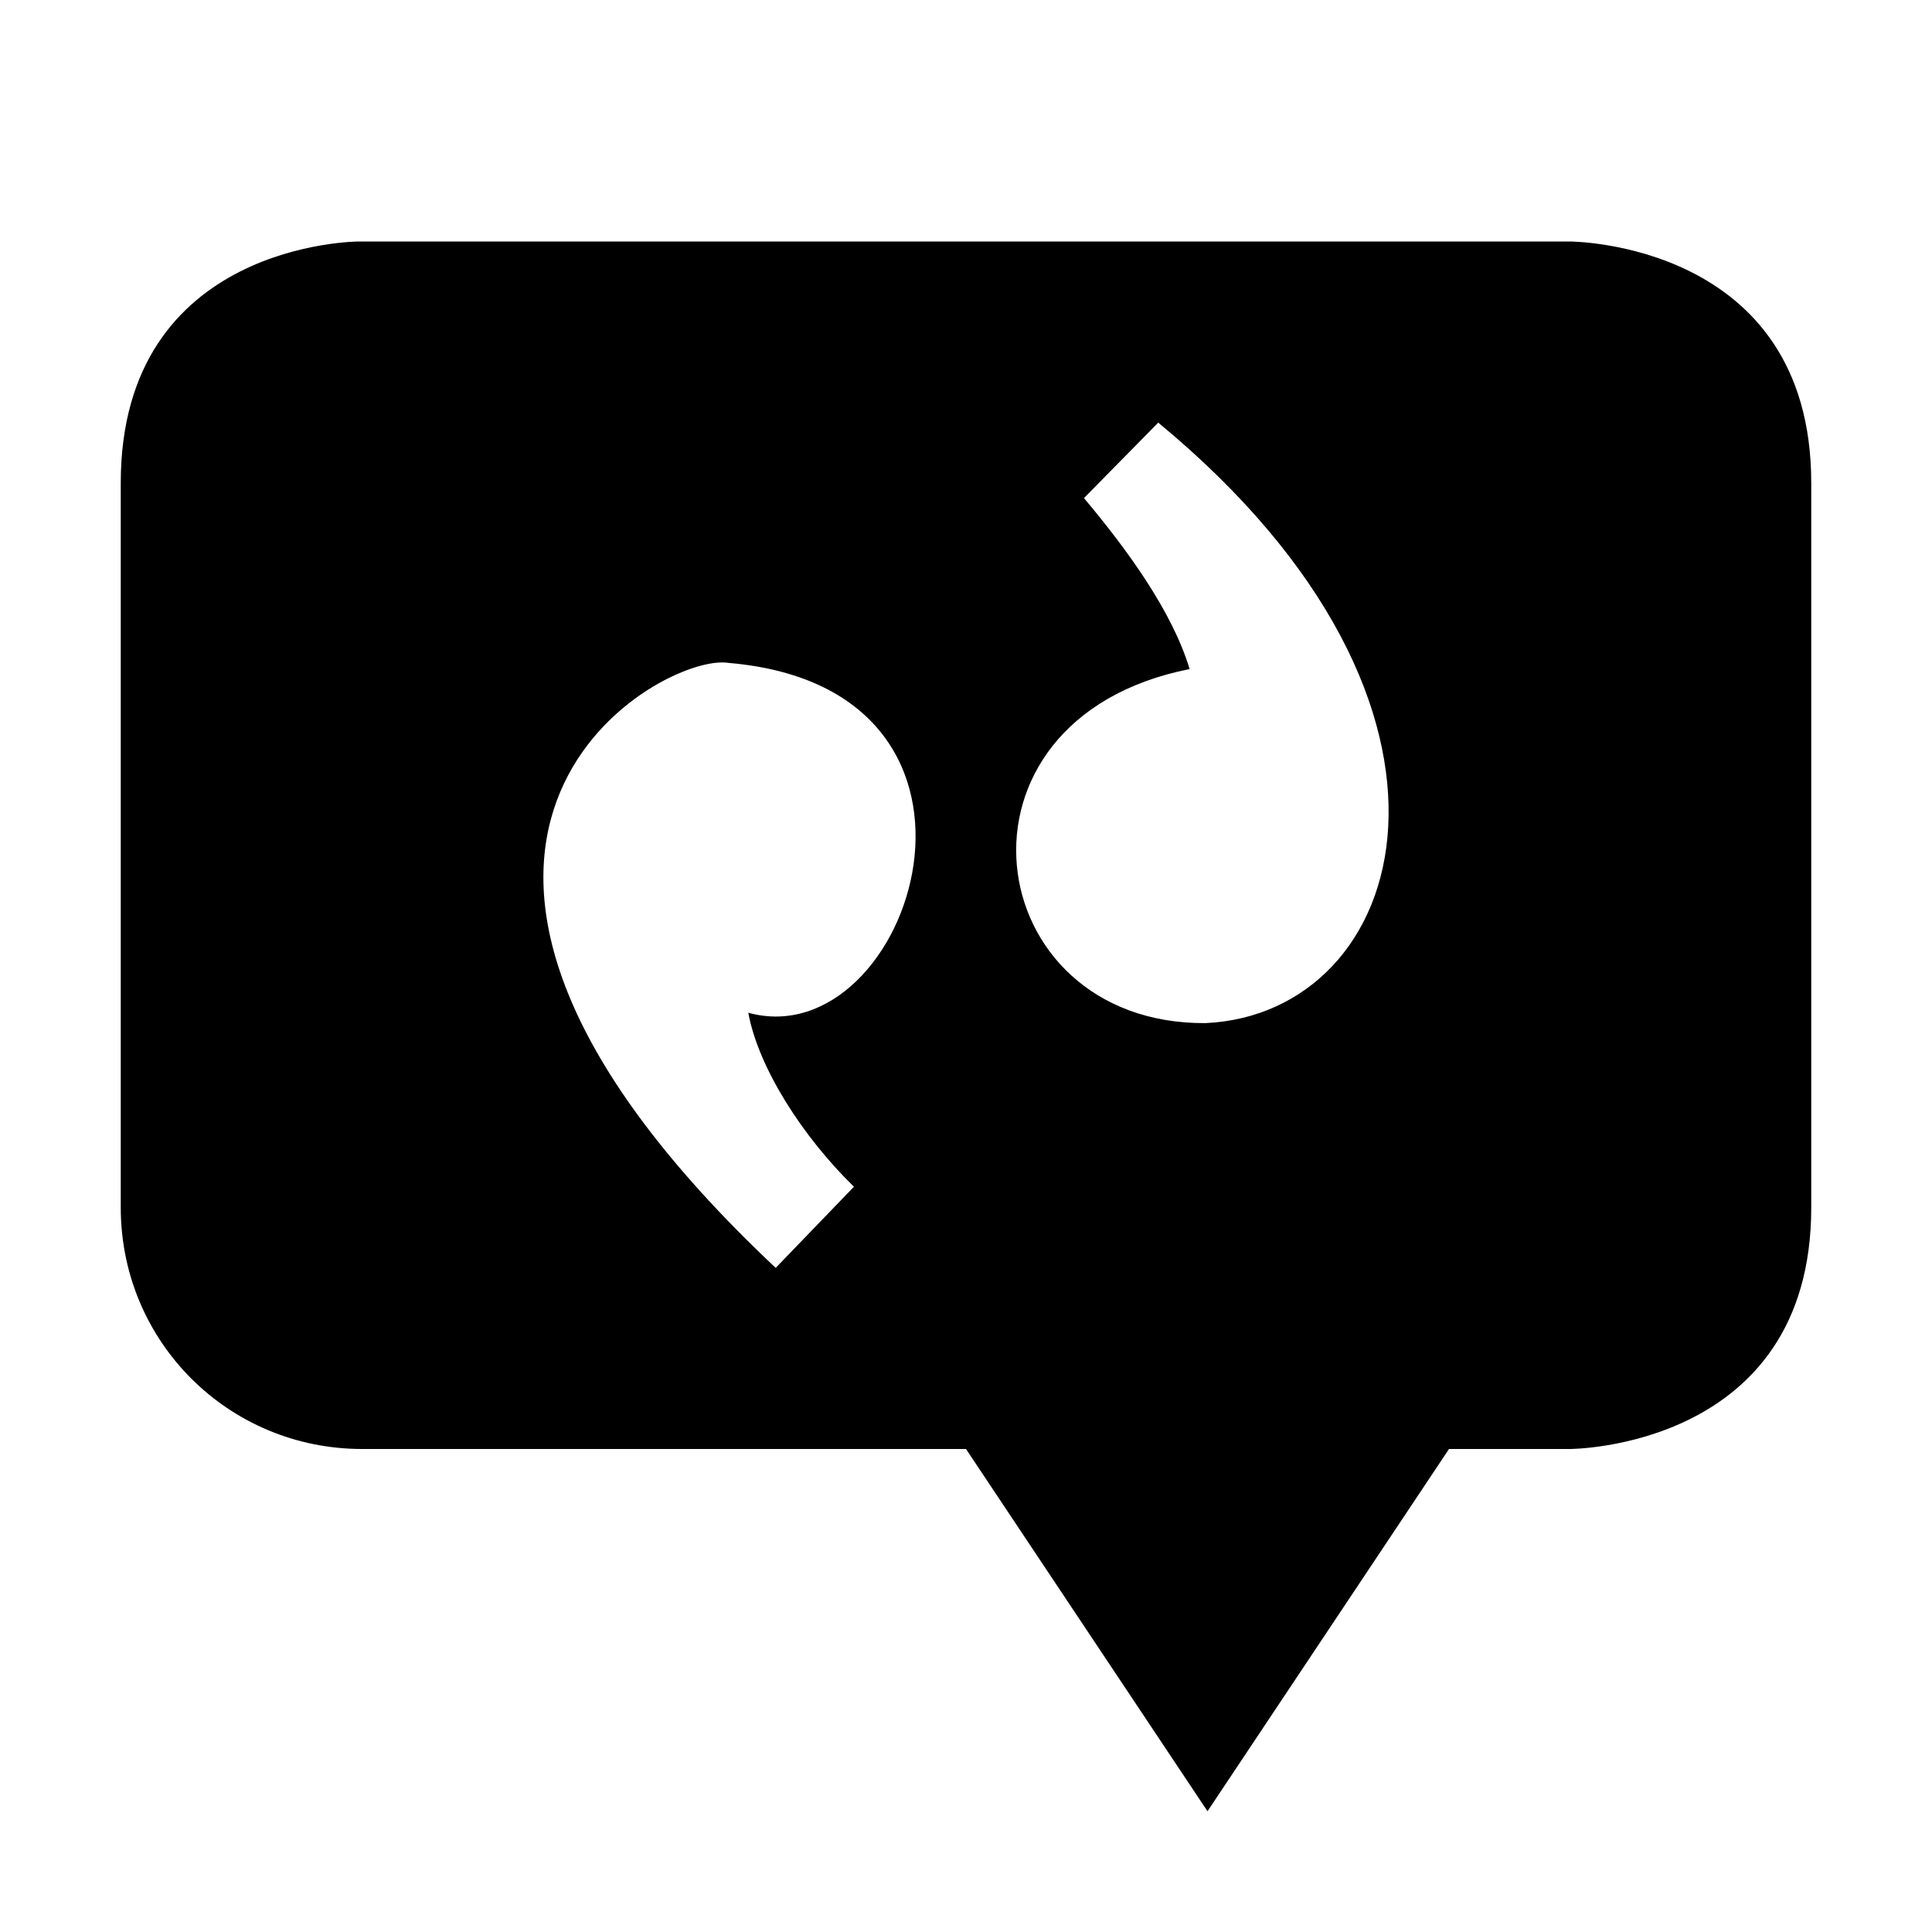
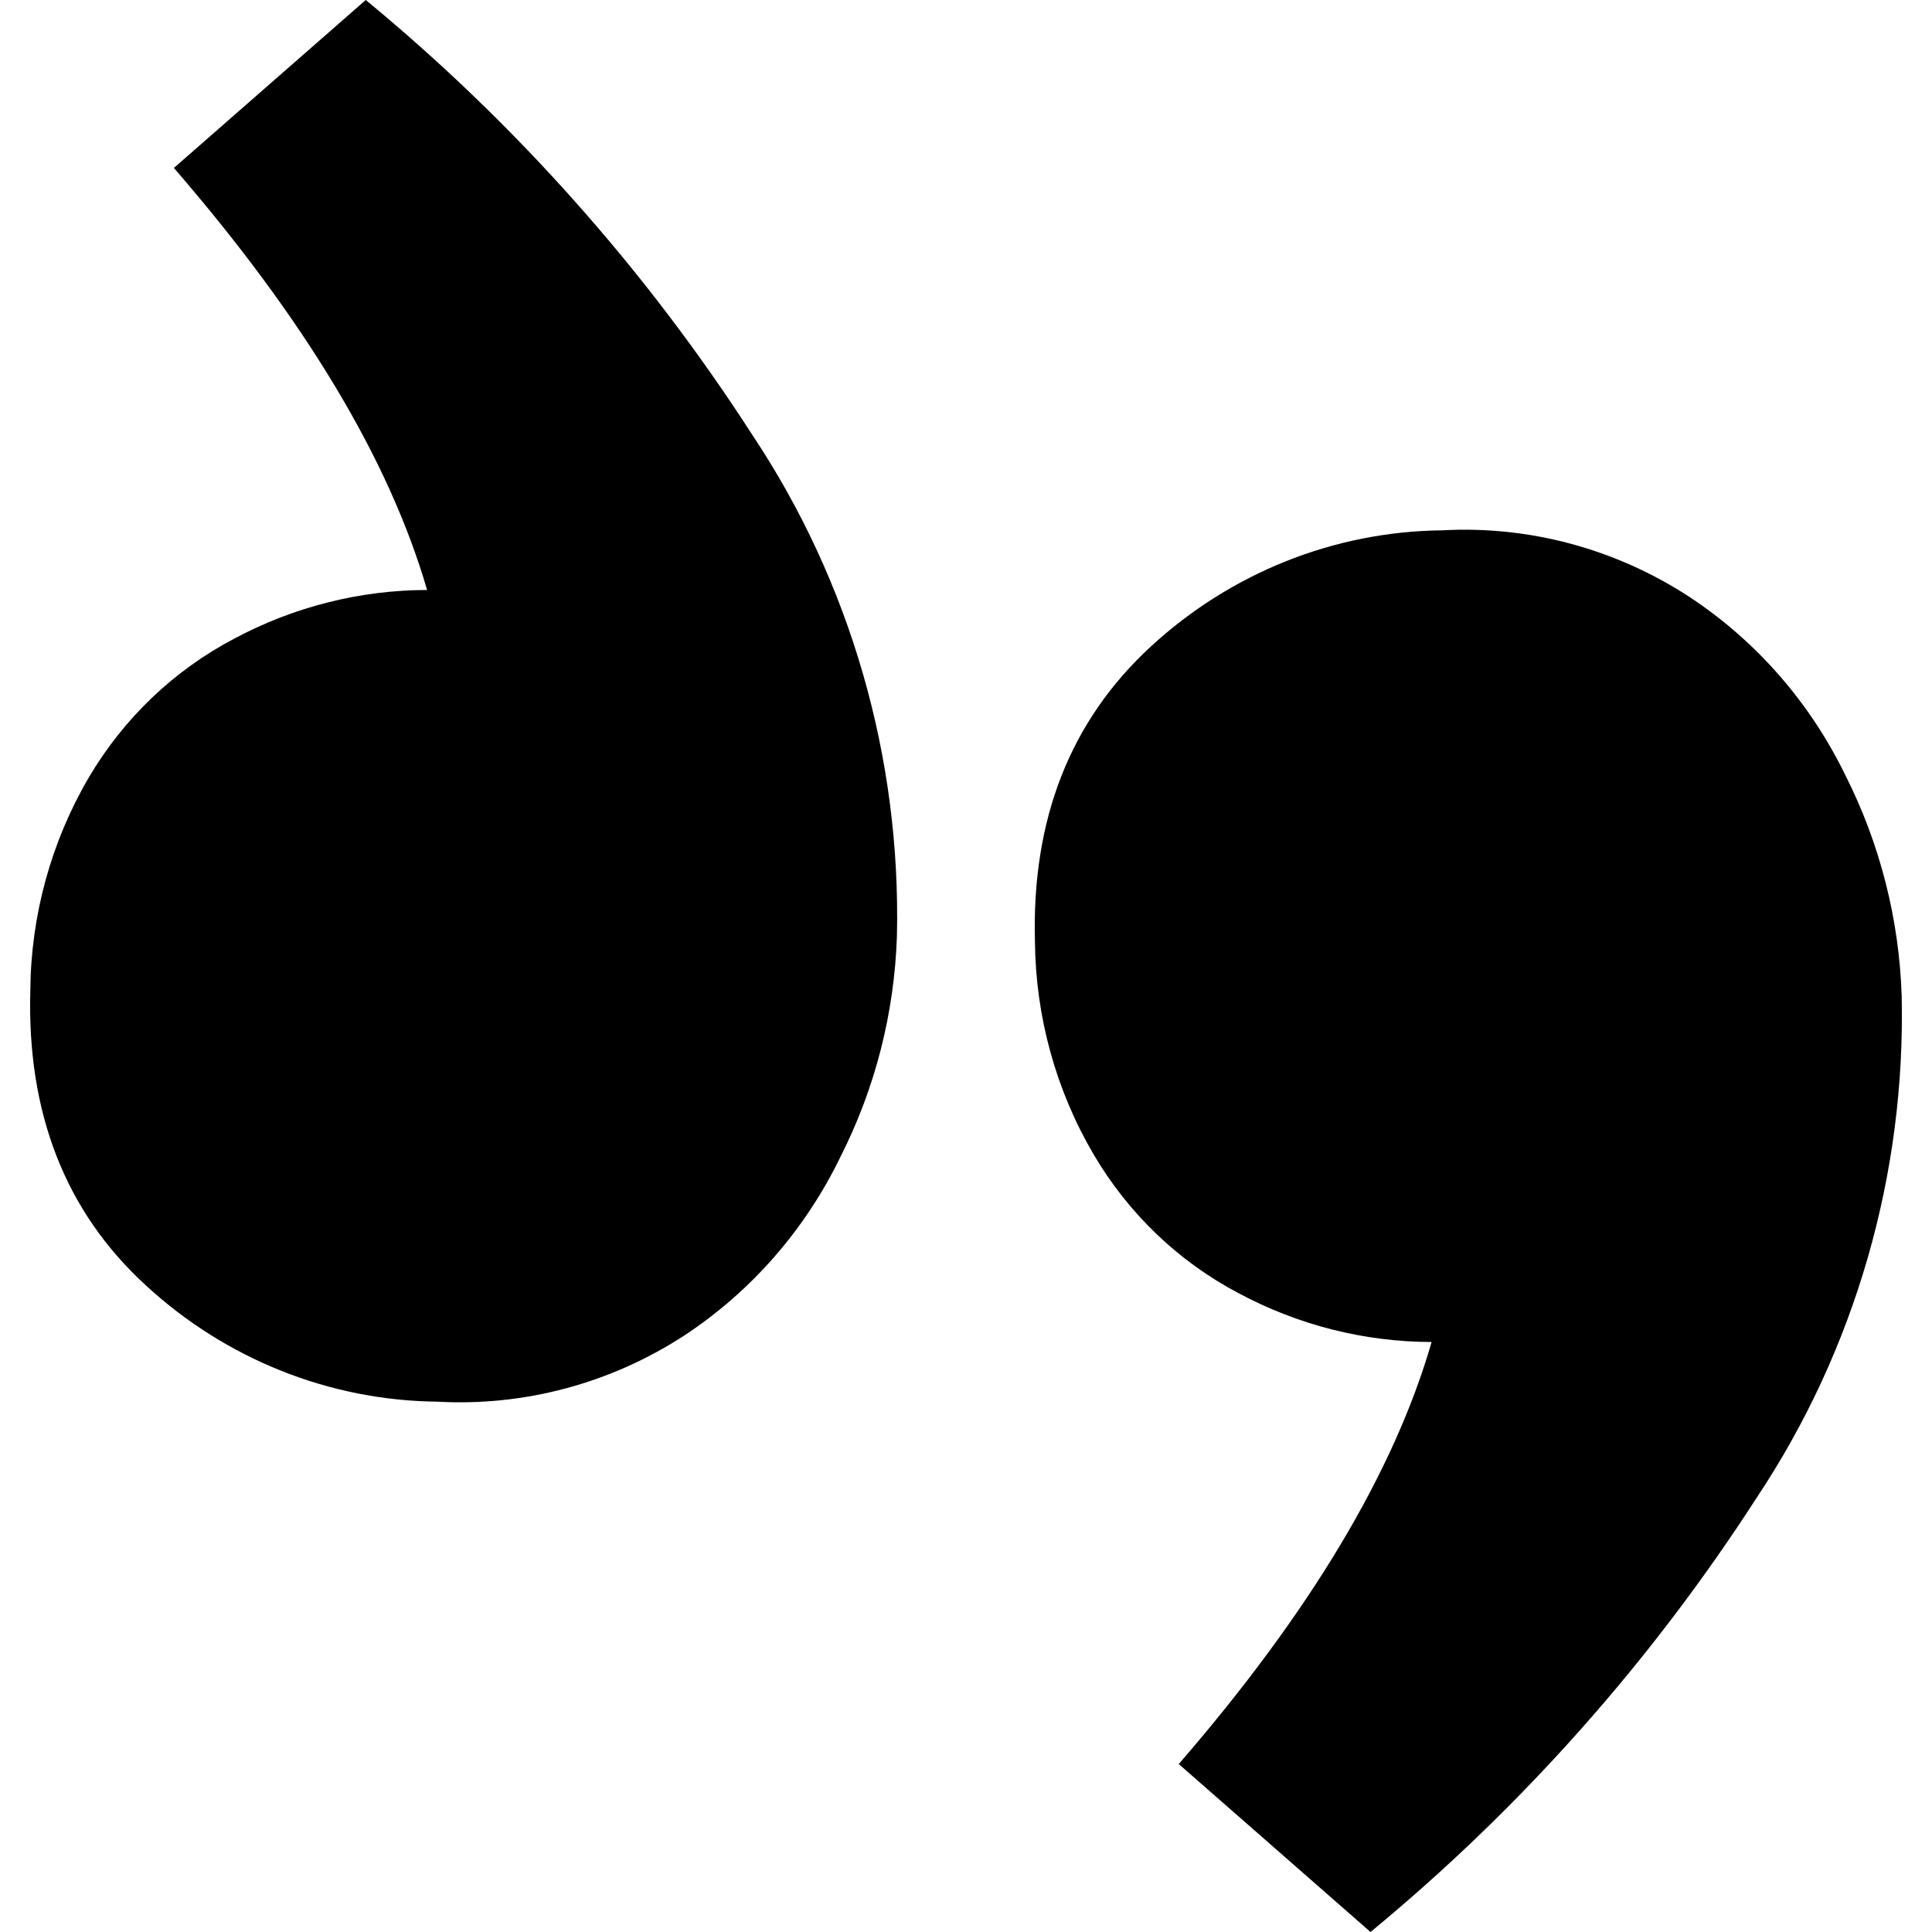
<svg xmlns="http://www.w3.org/2000/svg" width="16" height="16" version="1.1" id="svg6342">
  <defs id="defs6338">
    <style id="current-color-scheme" type="text/css">
   .ColorScheme-Text { color:#dfdfdf; } .ColorScheme-Highlight { color:#4285f4; } .ColorScheme-NeutralText { color:#ff9800; } .ColorScheme-PositiveText { color:#4caf50; } .ColorScheme-NegativeText { color:#f44336; }
  </style>
  </defs>
-   <path id="path6340" style="fill:#000000" class="ColorScheme-Text" d="M 2.971 2 C 2.971 2 1 2 1 4 L 1 10 C 1 11.11 1.89 12 3 12 L 8 12 L 10 15 L 12 12 L 13 12 C 13 12 15 12 15 10 L 15 4 C 15 2 13 2 13 2 L 2.971 2 z M 9.592 3.5 C 12.463 5.87 11.67 8.397 9.982 8.473 C 8.104 8.484 7.741 5.958 9.852 5.541 C 9.707 5.06 9.332 4.548 8.977 4.125 L 9.592 3.5 z M 5.977 5.486 C 5.998 5.486 6.018 5.487 6.035 5.49 C 8.551 5.706 7.547 8.76 6.197 8.387 C 6.28 8.842 6.647 9.414 7.072 9.828 L 6.424 10.5 C 2.779 7.072 5.311 5.492 5.977 5.486 z " />
+   <path style="isolation:isolate;fill:#000000;stroke-width:0.225;stroke-linejoin:round;paint-order:markers stroke fill" d="M 9.762,14.609 Q 11.39,12.729 11.856,11.114 A 3.464,3.55 0 0 1 10.258,10.71 3.002,3.077 0 0 1 9.056,9.559 3.398,3.483 0 0 1 8.571,7.799 Q 8.529,6.277 9.531,5.354 a 3.662,3.753 0 0 1 2.411,-0.962 3.464,3.55 0 0 1 2.044,0.548 3.644,3.735 0 0 1 1.296,1.479 4.181,4.286 0 0 1 0.467,1.831 A 6.911,7.084 0 0 1 14.553,12.396 15.411,15.795 0 0 1 11.35,16 Z" id="path16" />
+   <path class="cls-9" d="M 1.44,1.391 Q 3.068,3.271 3.537,4.886 A 3.464,3.55 0 0 0 1.938,5.29 3.007,3.082 0 0 0 0.734,6.441 3.398,3.483 0 0 0 0.251,8.203 C 0.223,9.217 0.54,10.034 1.209,10.646 A 3.665,3.757 0 0 0 3.621,11.608 3.464,3.55 0 0 0 5.664,11.062 3.64,3.731 0 0 0 6.961,9.579 4.168,4.272 0 0 0 7.428,7.75 6.896,7.068 0 0 0 6.232,3.604 15.411,15.795 0 0 0 3.029,-7.0156958e-8 Z" id="path2051" style="isolation:isolate;fill:#000000;fill-opacity:1;stroke:none;stroke-width:1.556;stroke-linejoin:round;stroke-miterlimit:4;stroke-dasharray:none;stroke-opacity:1;paint-order:markers stroke fill" />
</svg>
